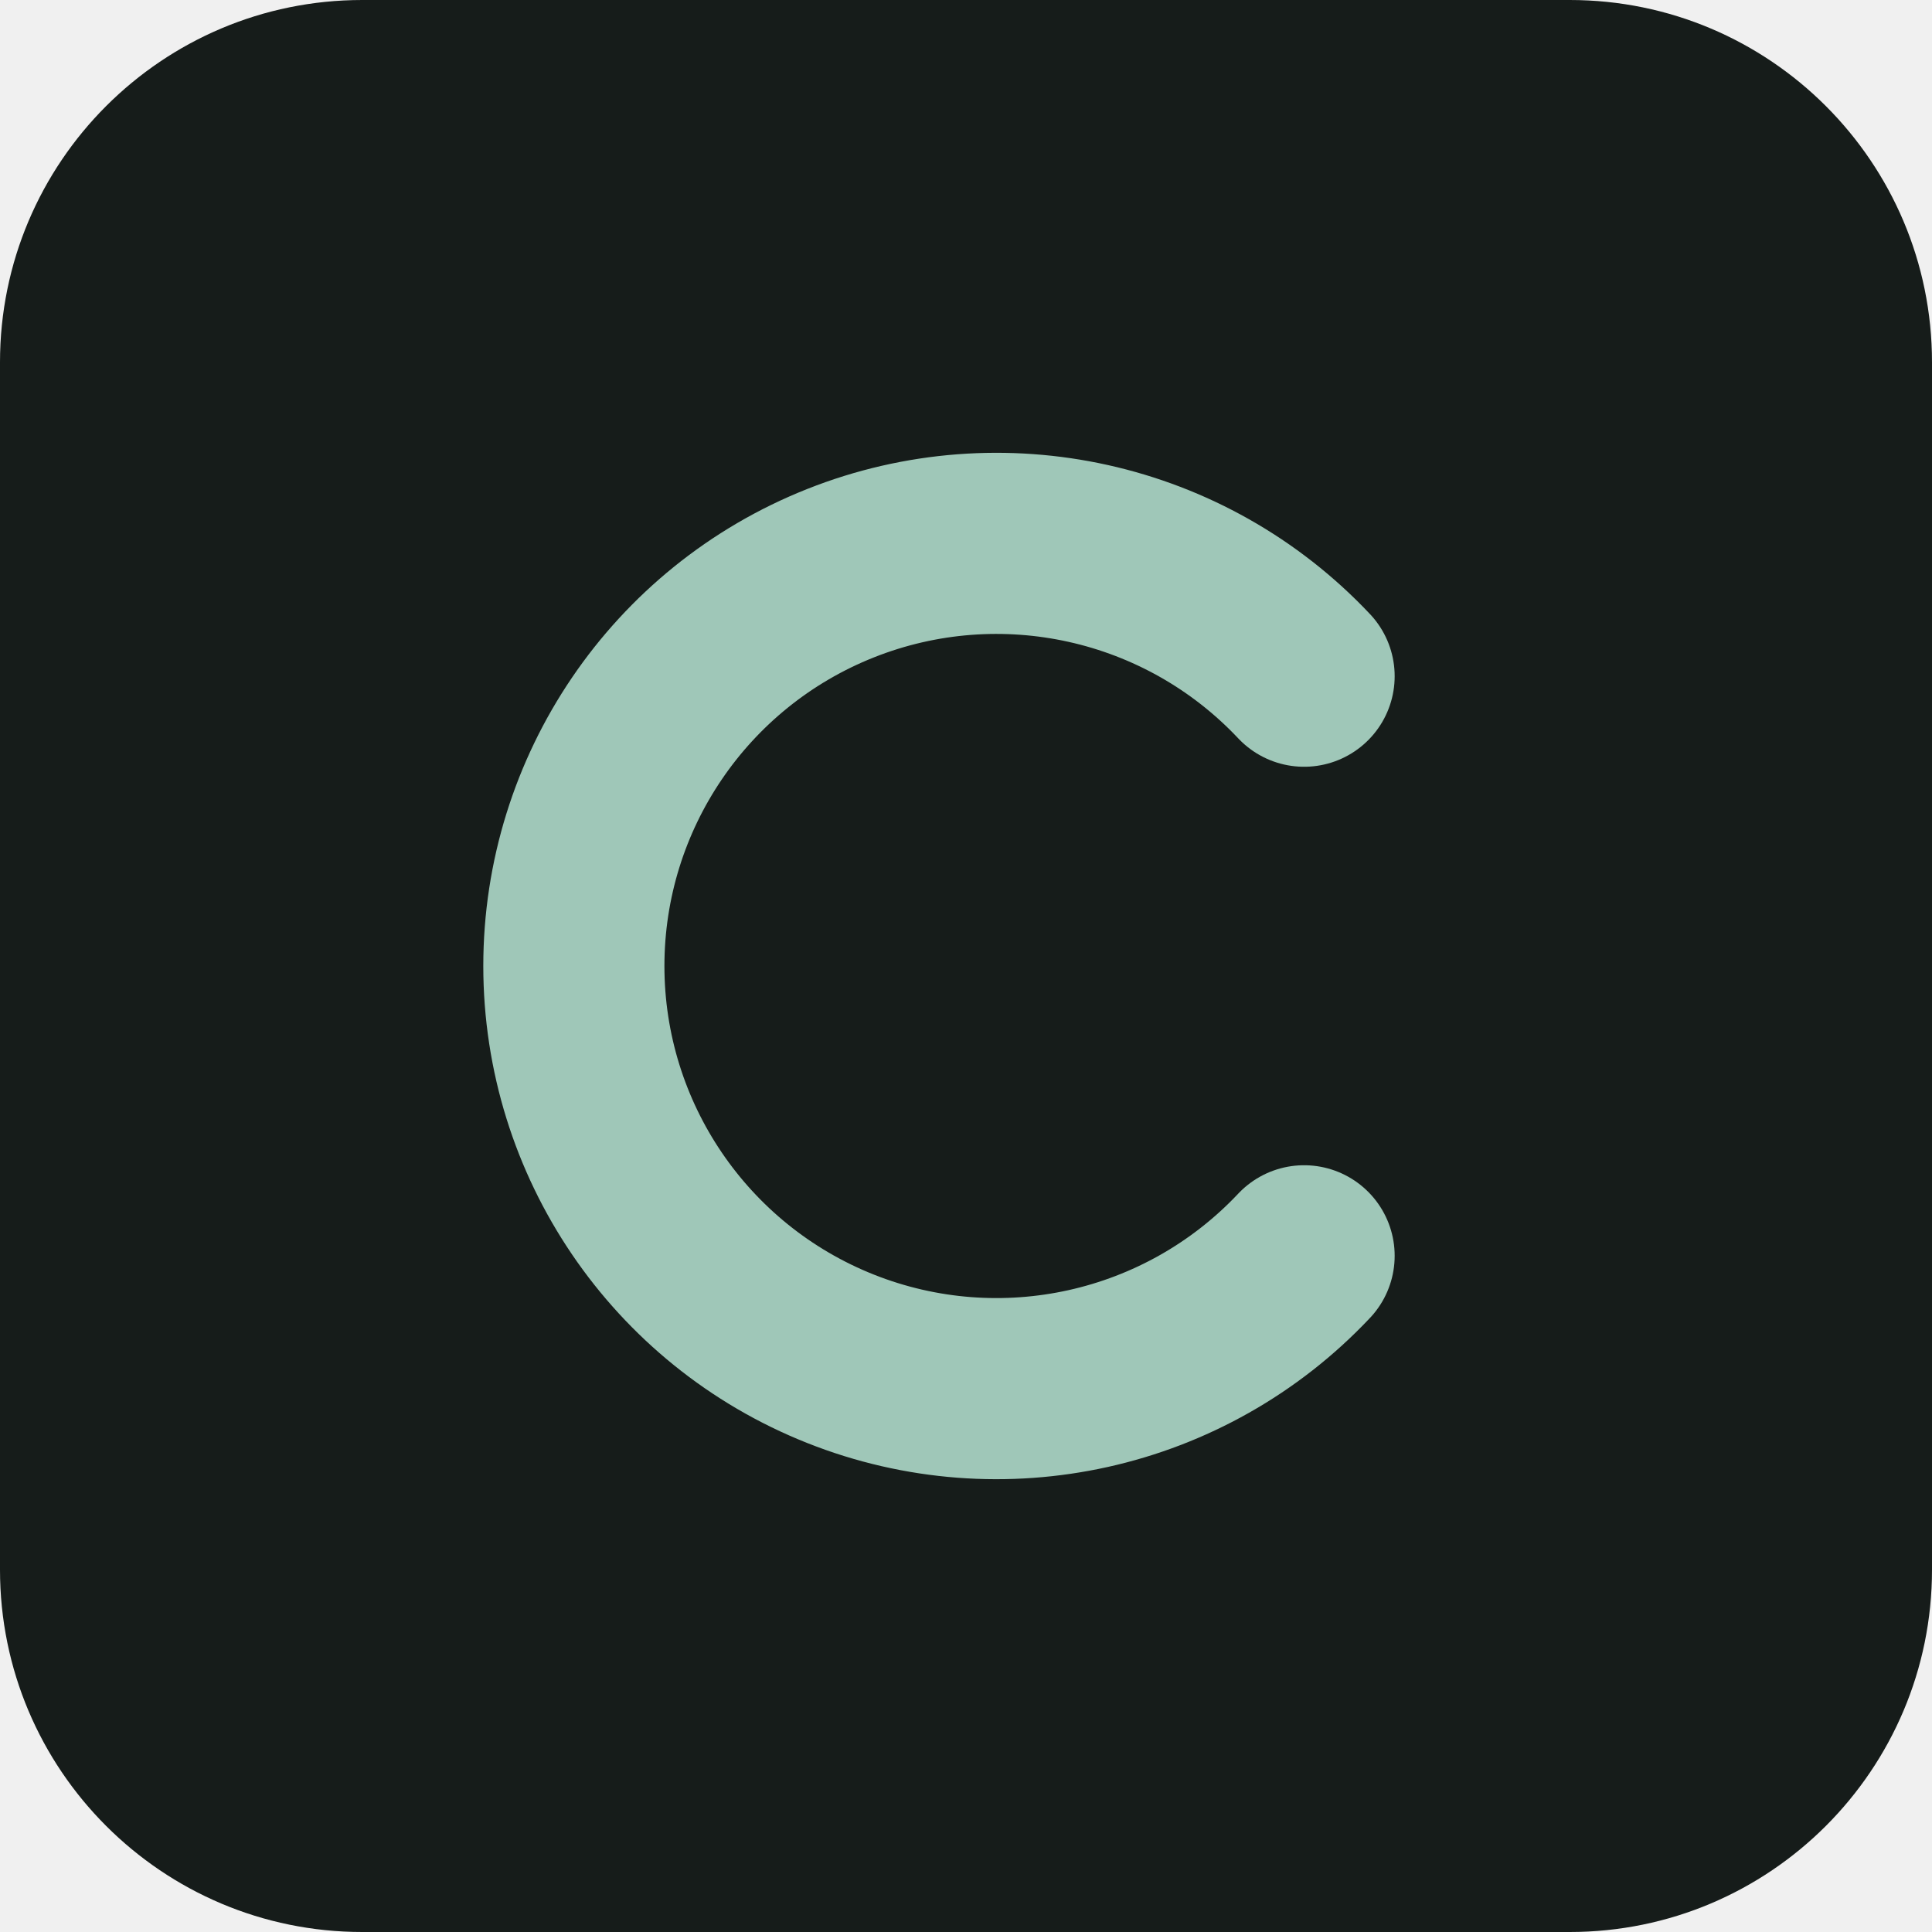
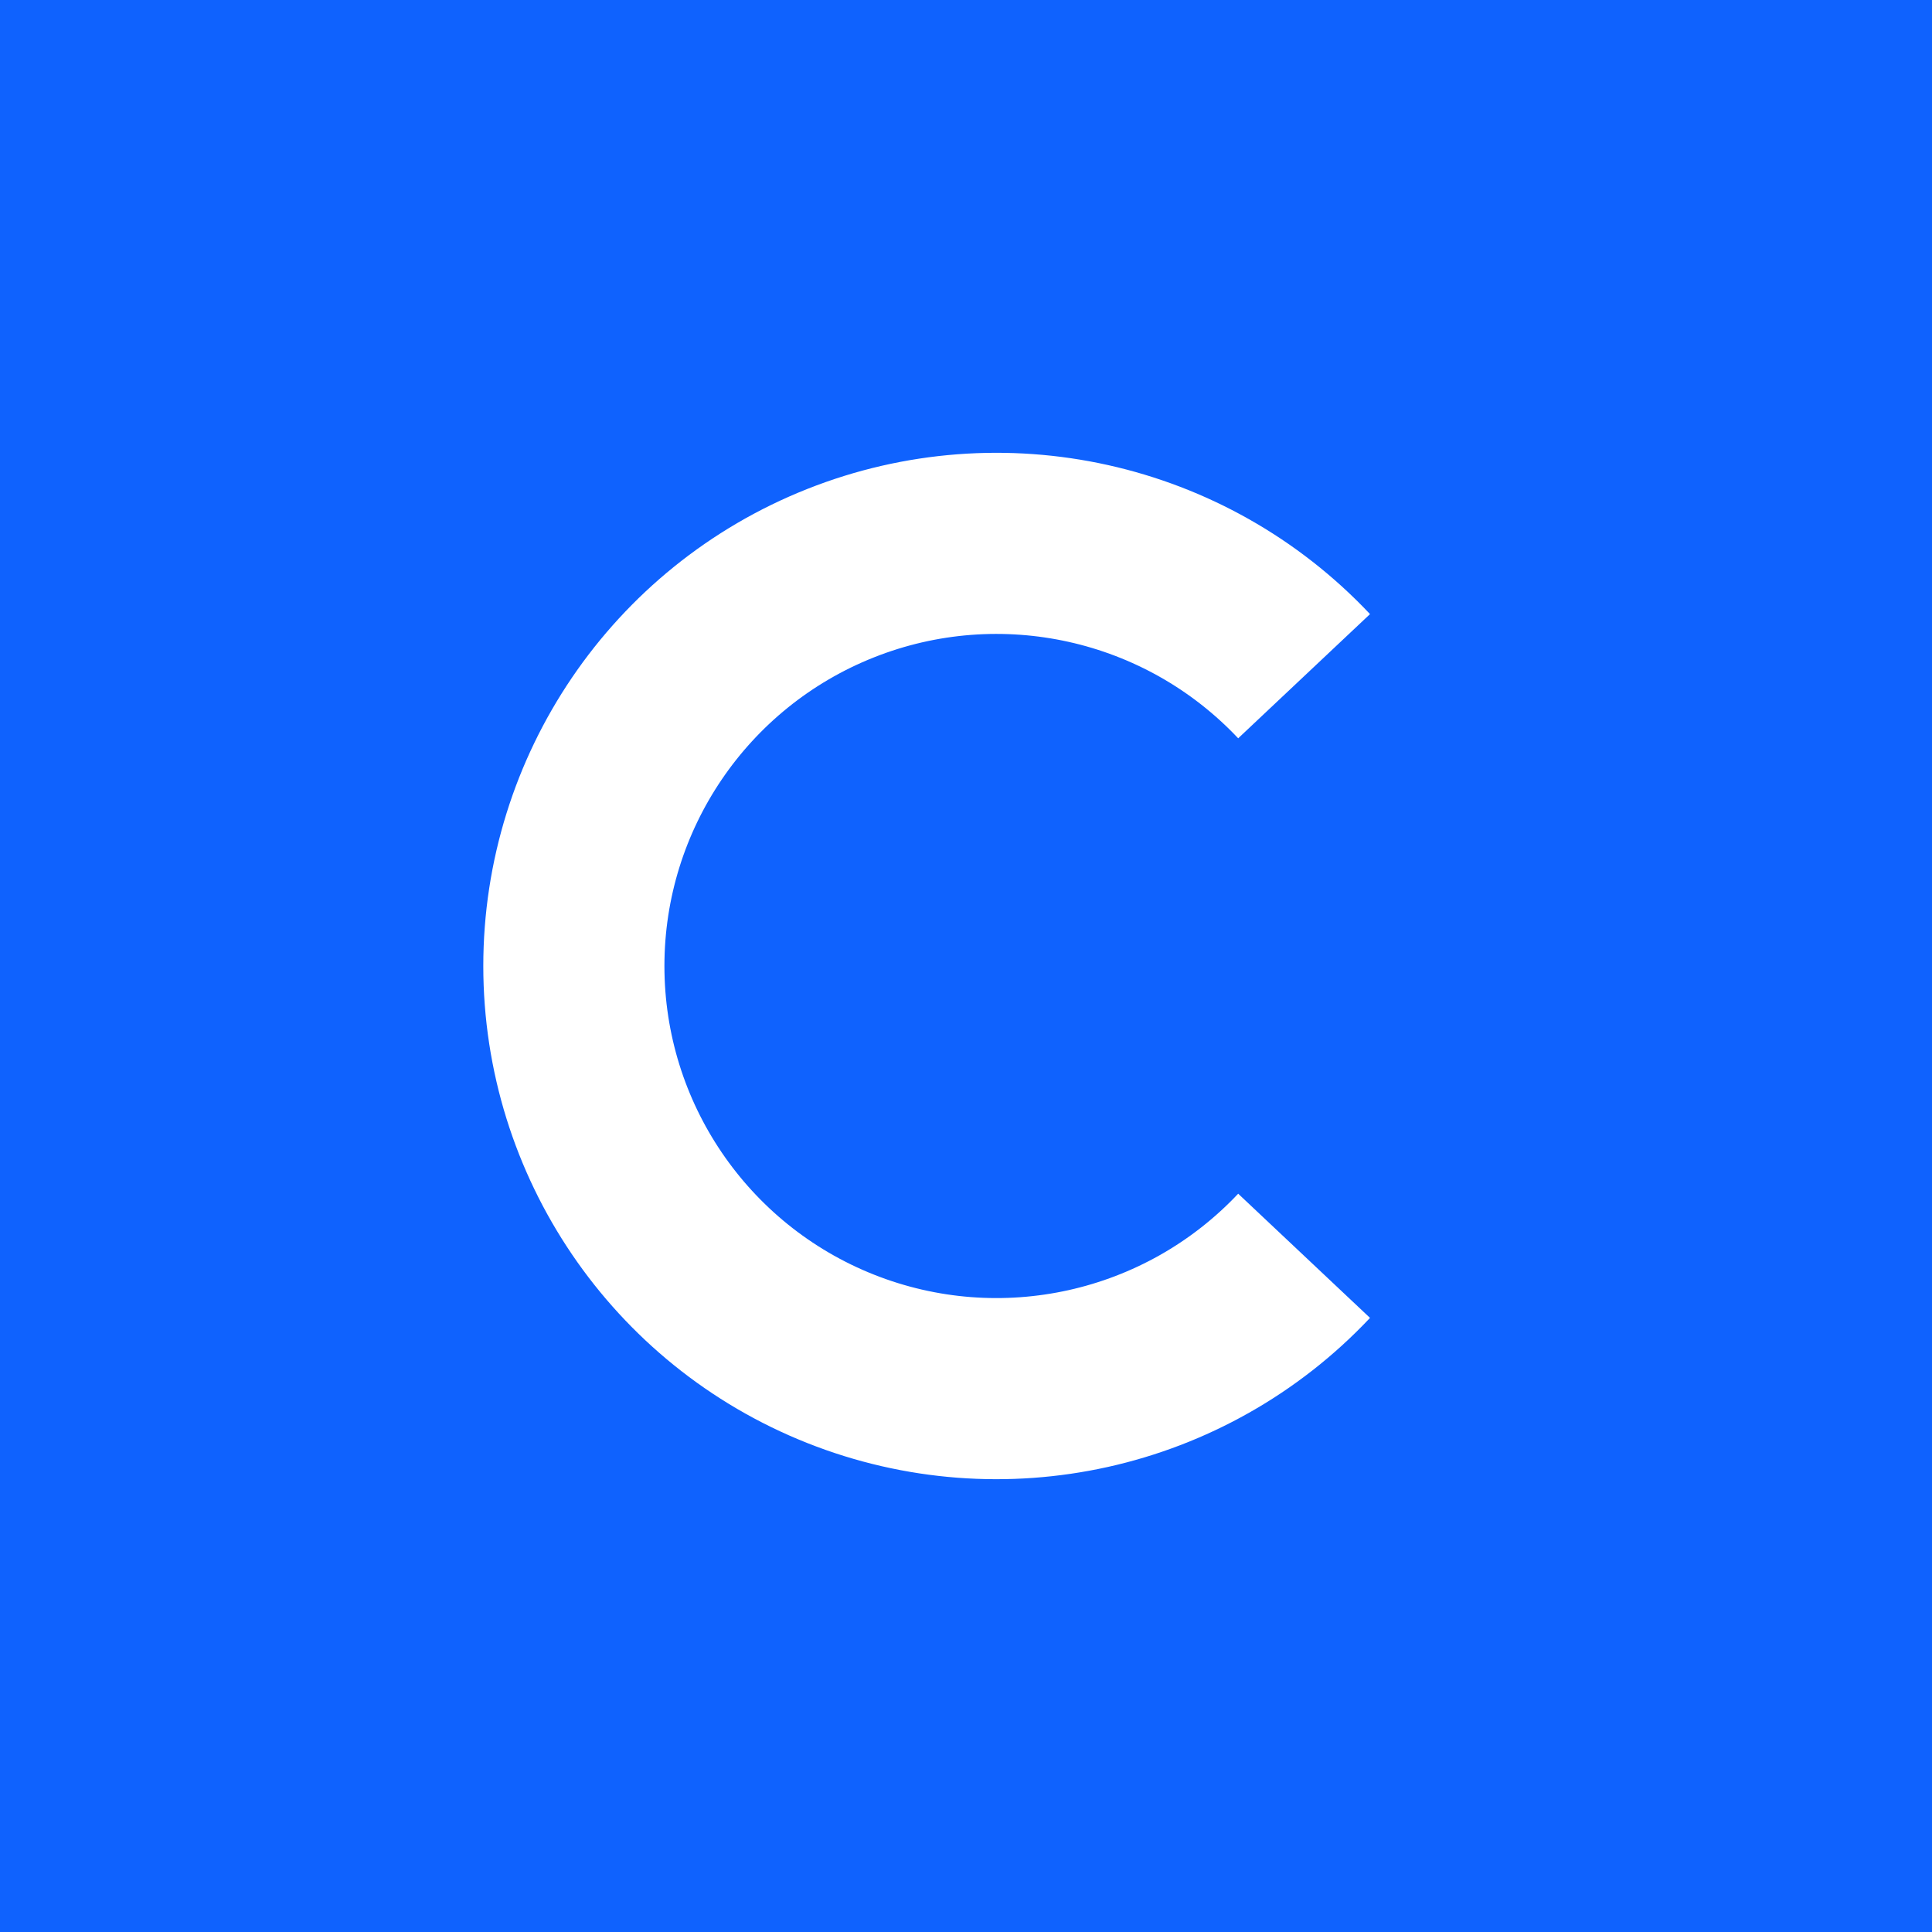
<svg xmlns="http://www.w3.org/2000/svg" viewBox="0 0 32 32">
-   <rect width="32" height="32" rx="6" fill="#161c1a" />
-   <path d="M21.6 11.2a7 7 0 1 0 0 9.6" fill="none" stroke="#9fc7b8" stroke-width="3" stroke-linecap="round" />
+   <rect width="32" height="32" fill="#0f62fe" />
+   <path d="M21.6 11.2a7 7 0 1 0 0 9.6" fill="none" stroke="#ffffff" stroke-width="3" />
</svg>
